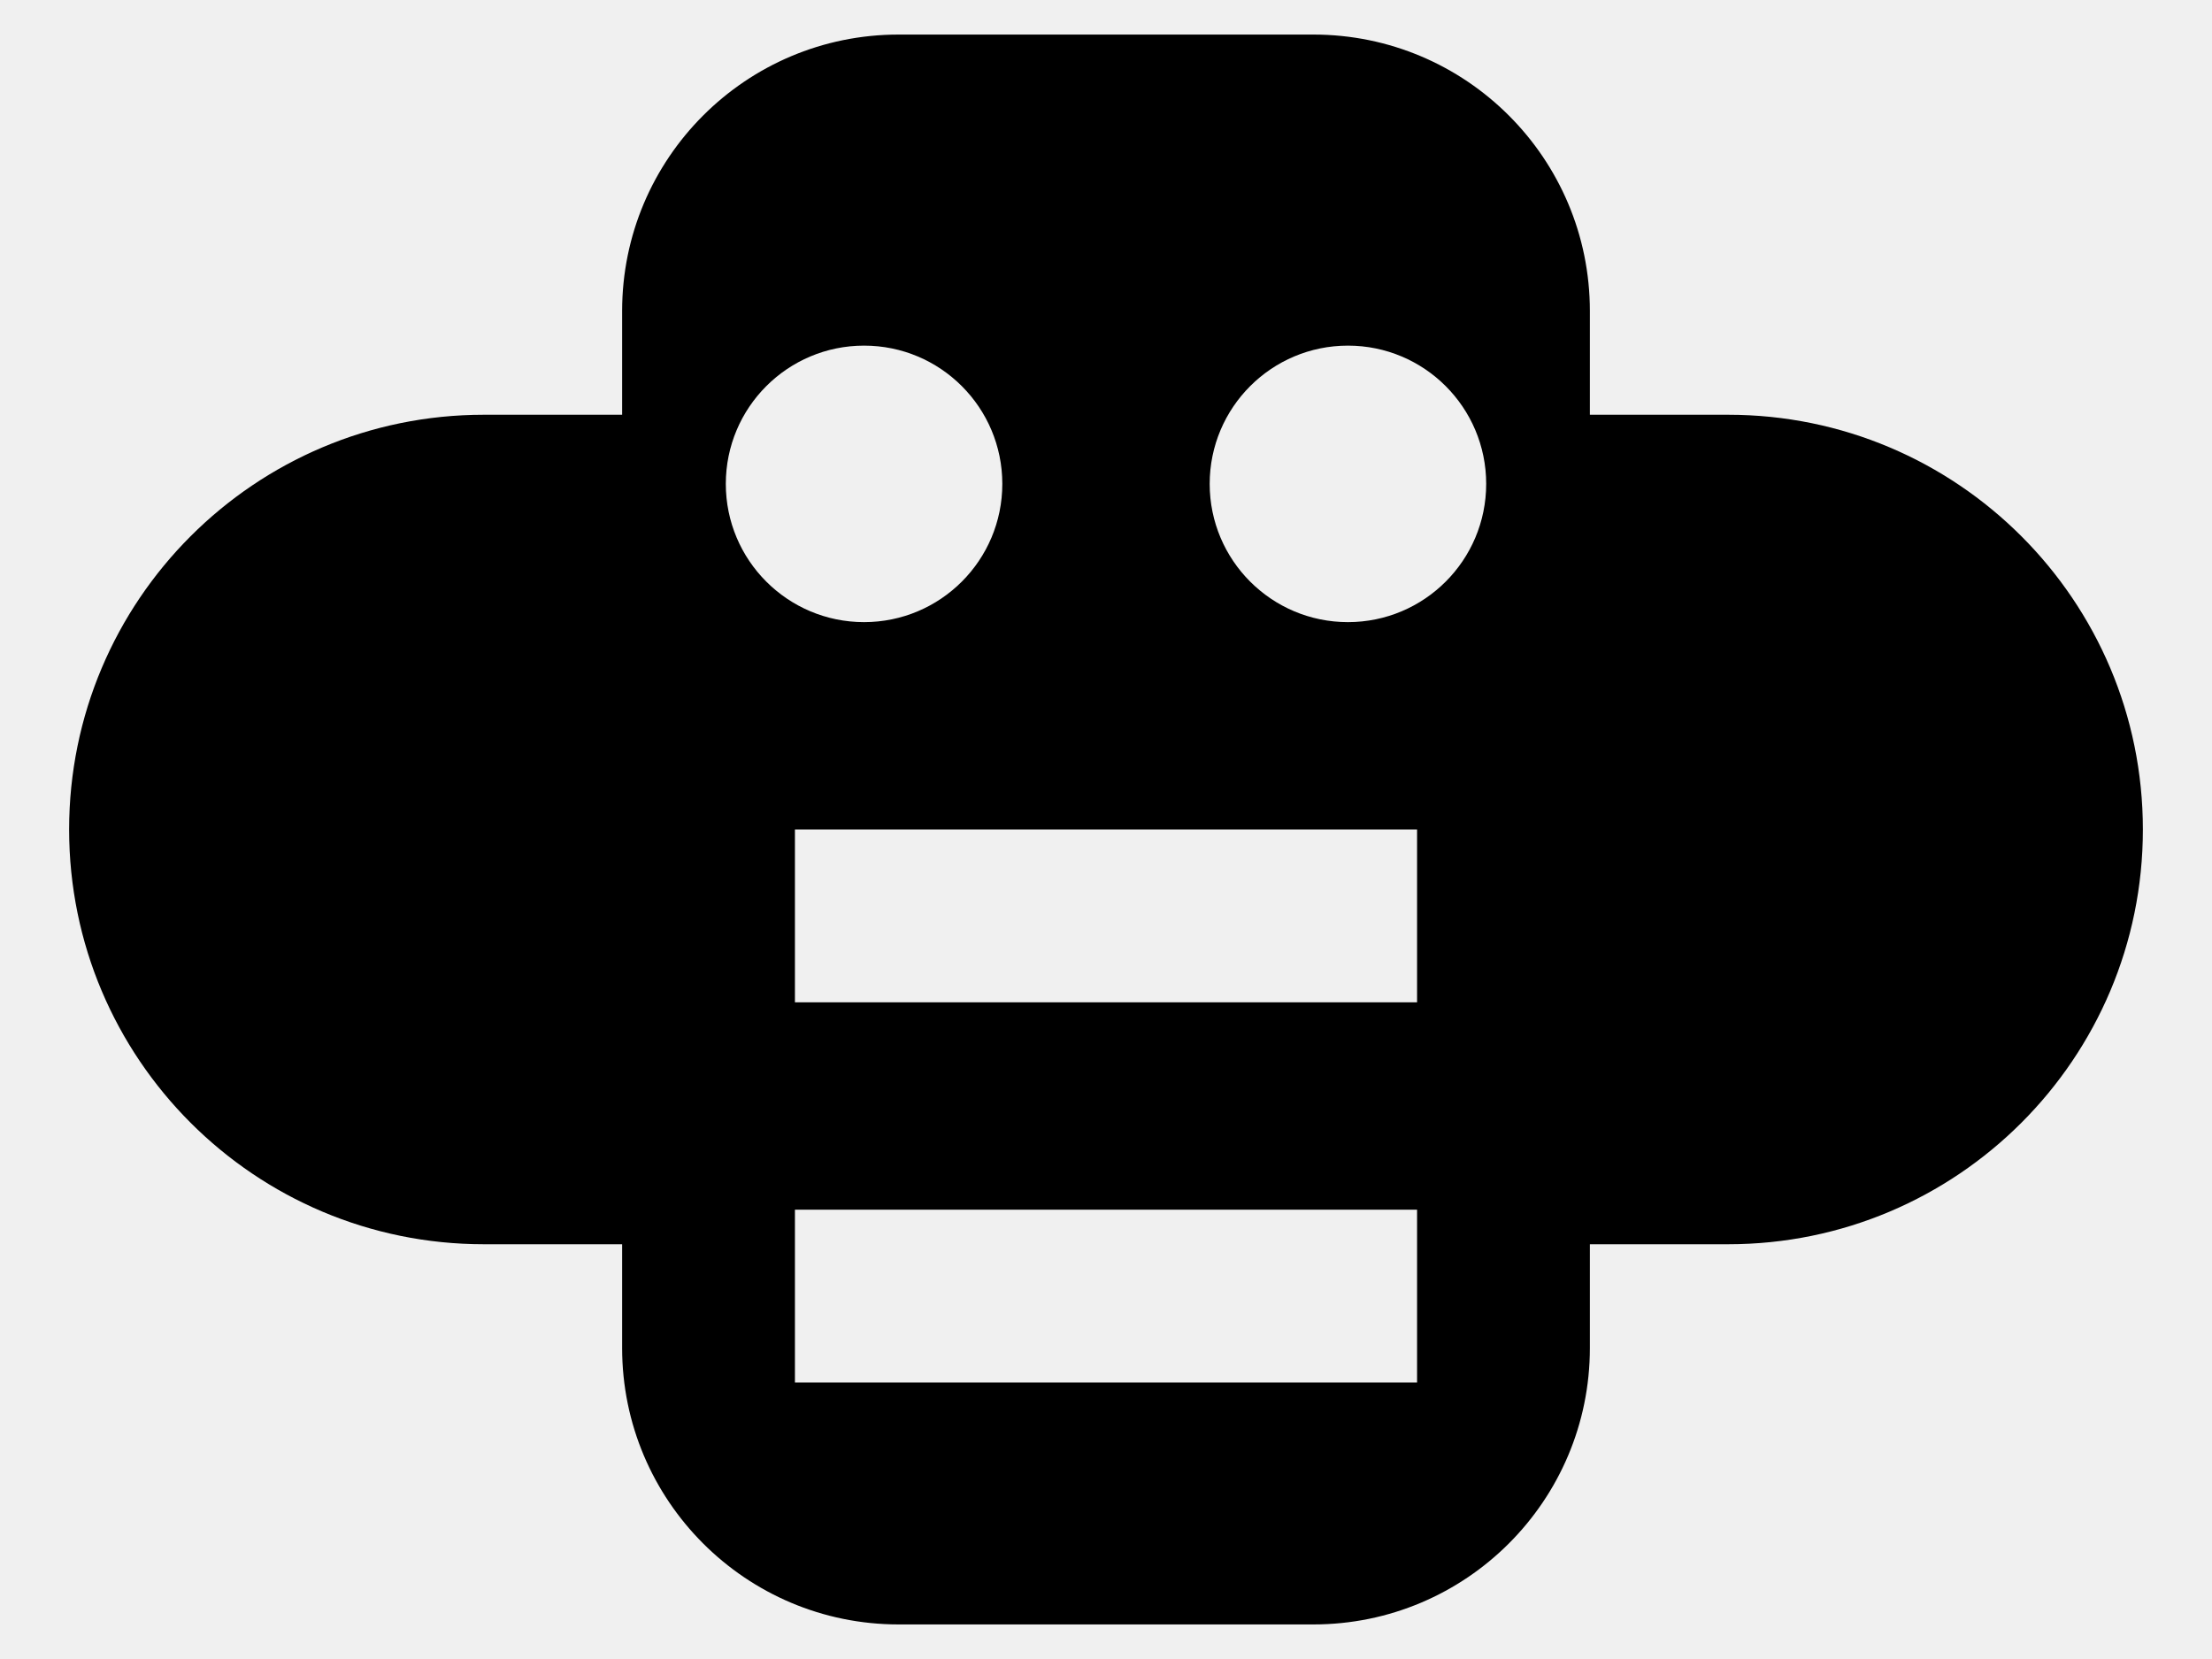
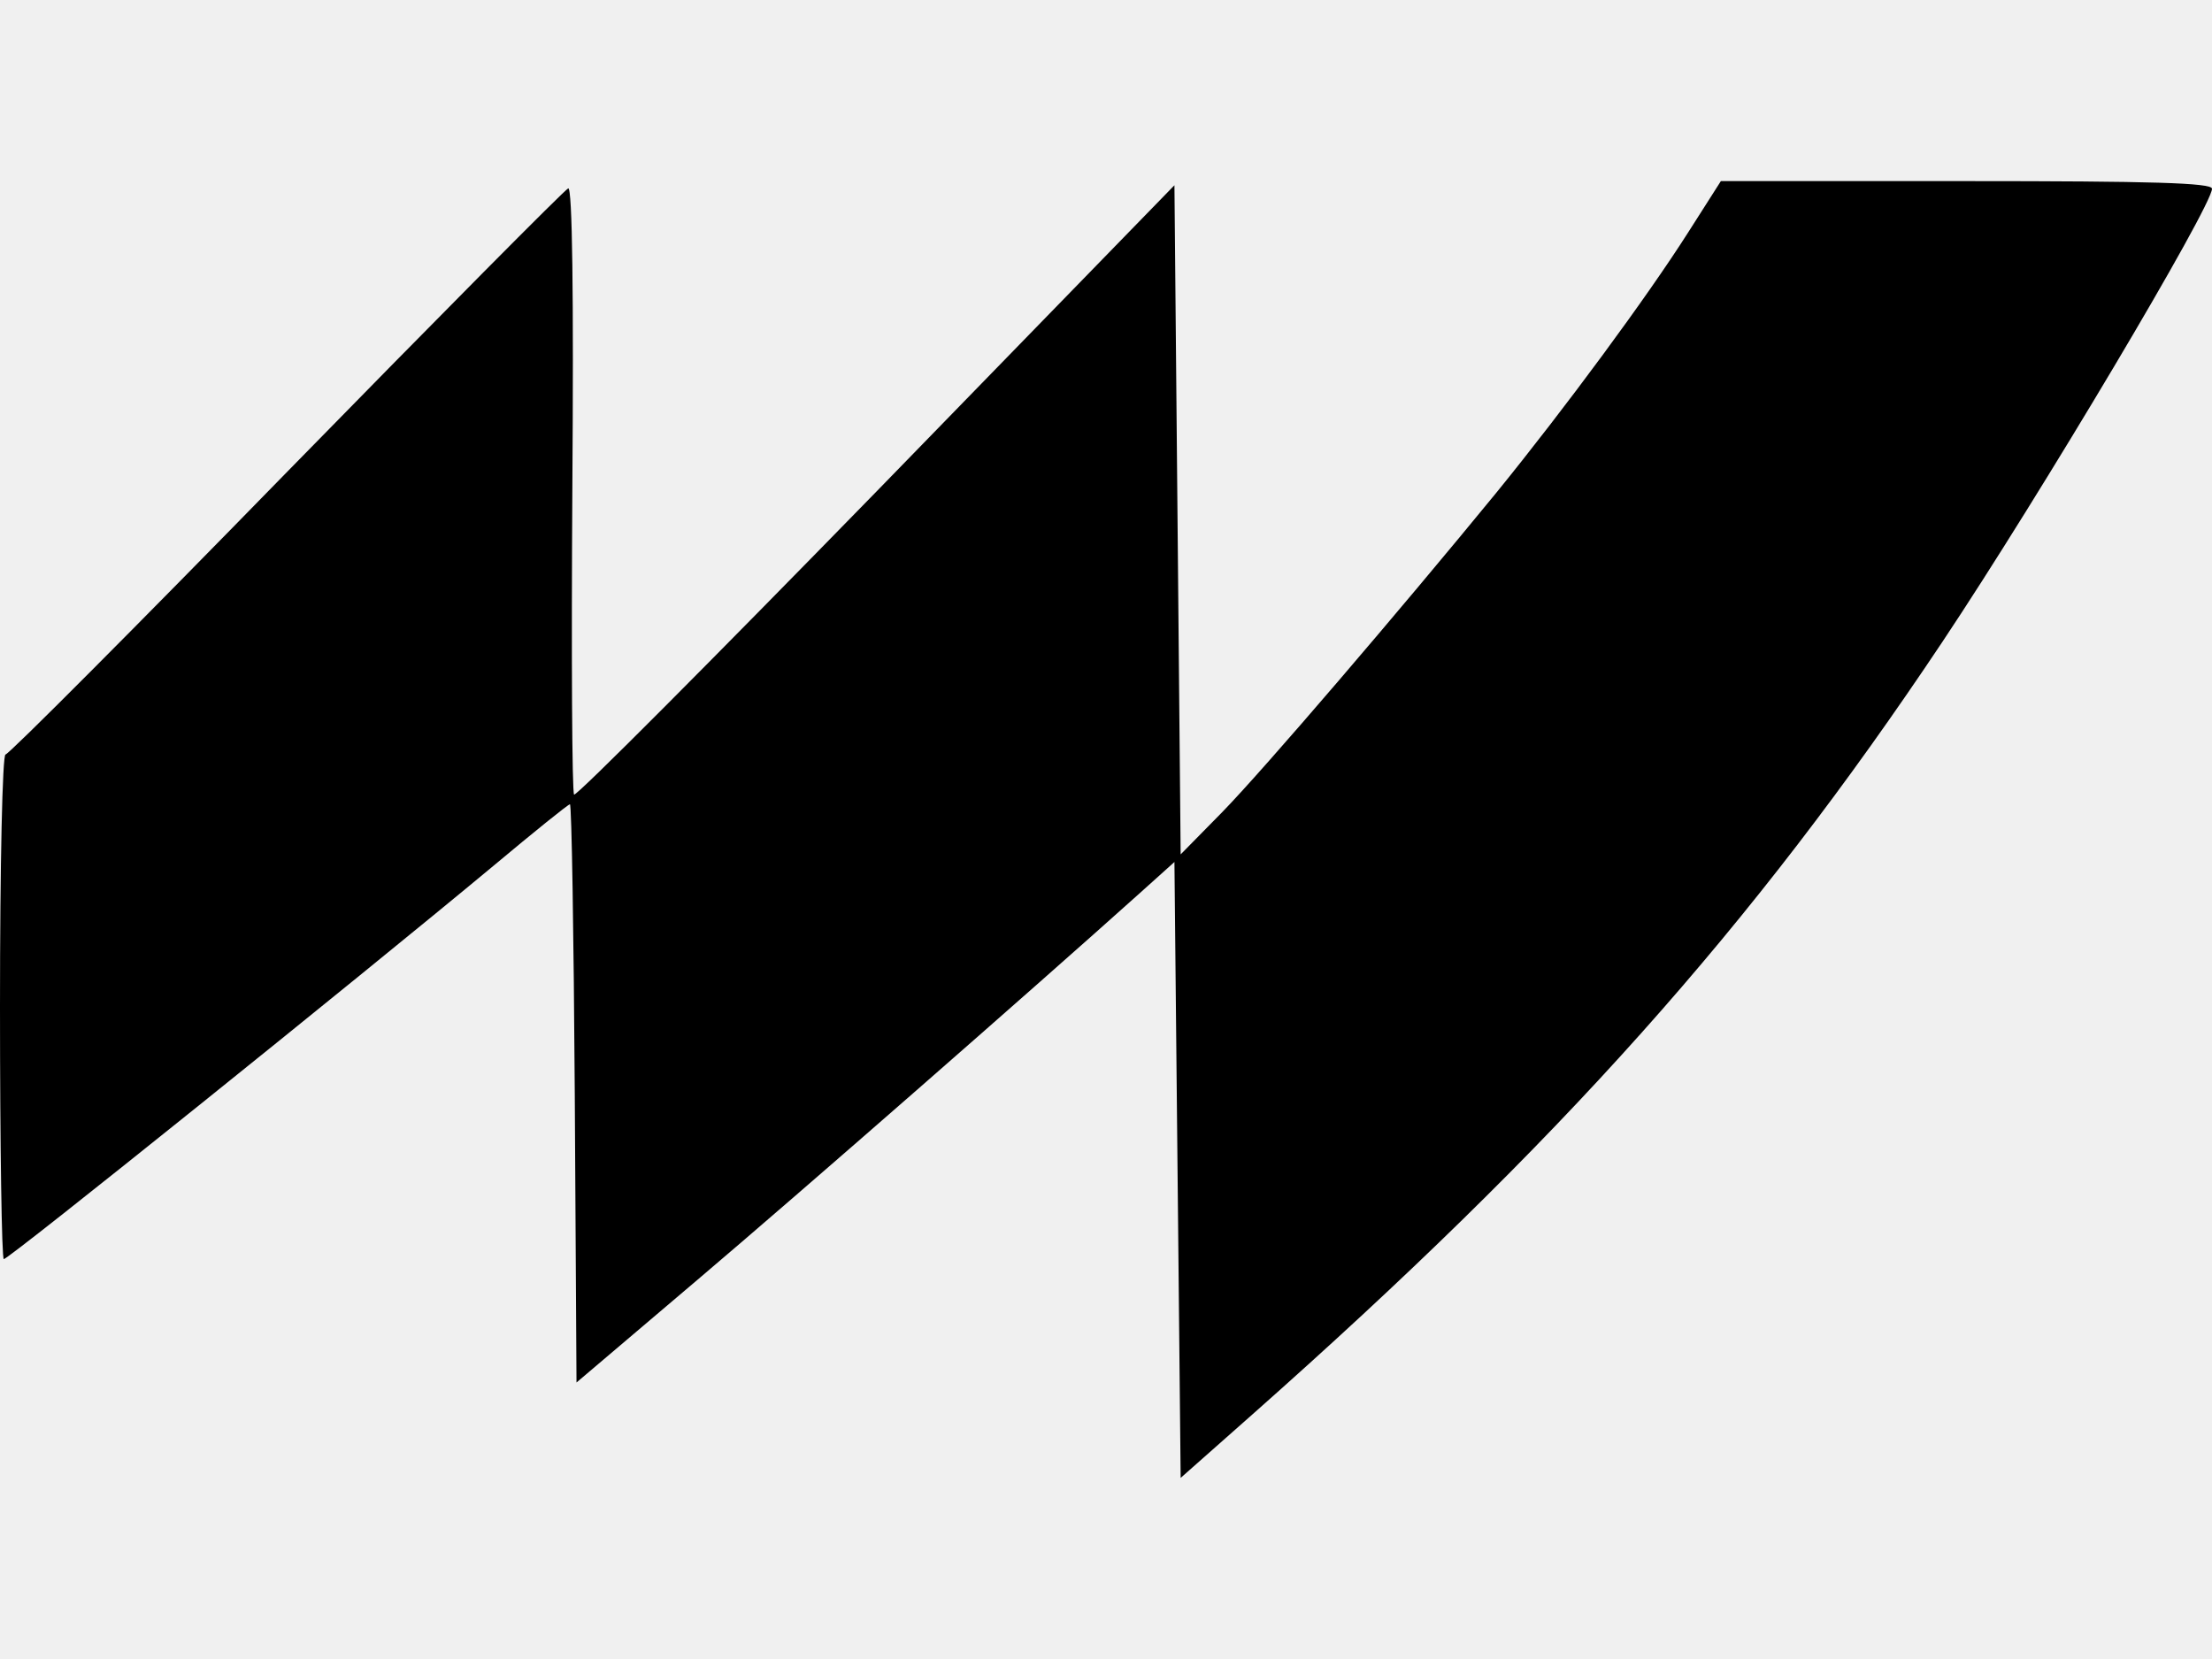
<svg xmlns="http://www.w3.org/2000/svg" viewBox="0 0 64 48" aria-hidden="true">
-   <mask id="cutouts">
-     <rect width="64" height="48" fill="white" />
-     <circle cx="25" cy="14" r="4" fill="black" />
-     <circle cx="39" cy="14" r="4" fill="black" />
-     <rect x="23" y="24" width="18" height="5" fill="black" />
-     <rect x="23" y="35" width="18" height="5" fill="black" />
-   </mask>
-   <path d="M18 9a8 8 0 0 1 8-8h12a8 8 0 0 1 8 8v3h4a12 12 0 1 1 0 24h-4v3a8 8 0 0 1-8 8H26a8 8 0 0 1-8-8v-3h-4a12 12 0 1 1 0-24h4V9Z" fill="black" mask="url(#cutouts)" />
+   <path d="M48.84 6.73C47.65 8.6 45.29 11.8 43.29 14.26C40.49 17.68 36.57 22.26 35.36 23.5L34.16 24.72L34.07 15.04L33.98 5.36L25.35 14.23C20.6 19.1 16.67 23.05 16.61 22.99C16.55 22.93 16.53 18.95 16.56 14.13C16.6 8.52 16.56 5.4 16.44 5.45C16.35 5.48 12.68 9.18 8.29 13.67C3.91 18.16 0.25 21.83 0.16 21.83C0.07 21.83 0 25 0 29.13C0 33.15 0.05 36.43 0.11 36.43C0.26 36.43 10.31 28.35 14.29 25.04C15.45 24.07 16.44 23.27 16.49 23.27C16.54 23.27 16.6 27.04 16.63 31.64L16.68 40L20.19 37.02C23.22 34.45 29.78 28.71 32.99 25.83L33.98 24.94L34.07 33.85L34.16 42.76L36.24 40.92C45.12 33.06 50.69 26.83 56.2 18.57C59.04 14.31 64 5.97 64 5.46C64 5.29 62.25 5.24 56.9 5.24L49.79 5.24L48.84 6.73Z" fill="black" />
</svg>
